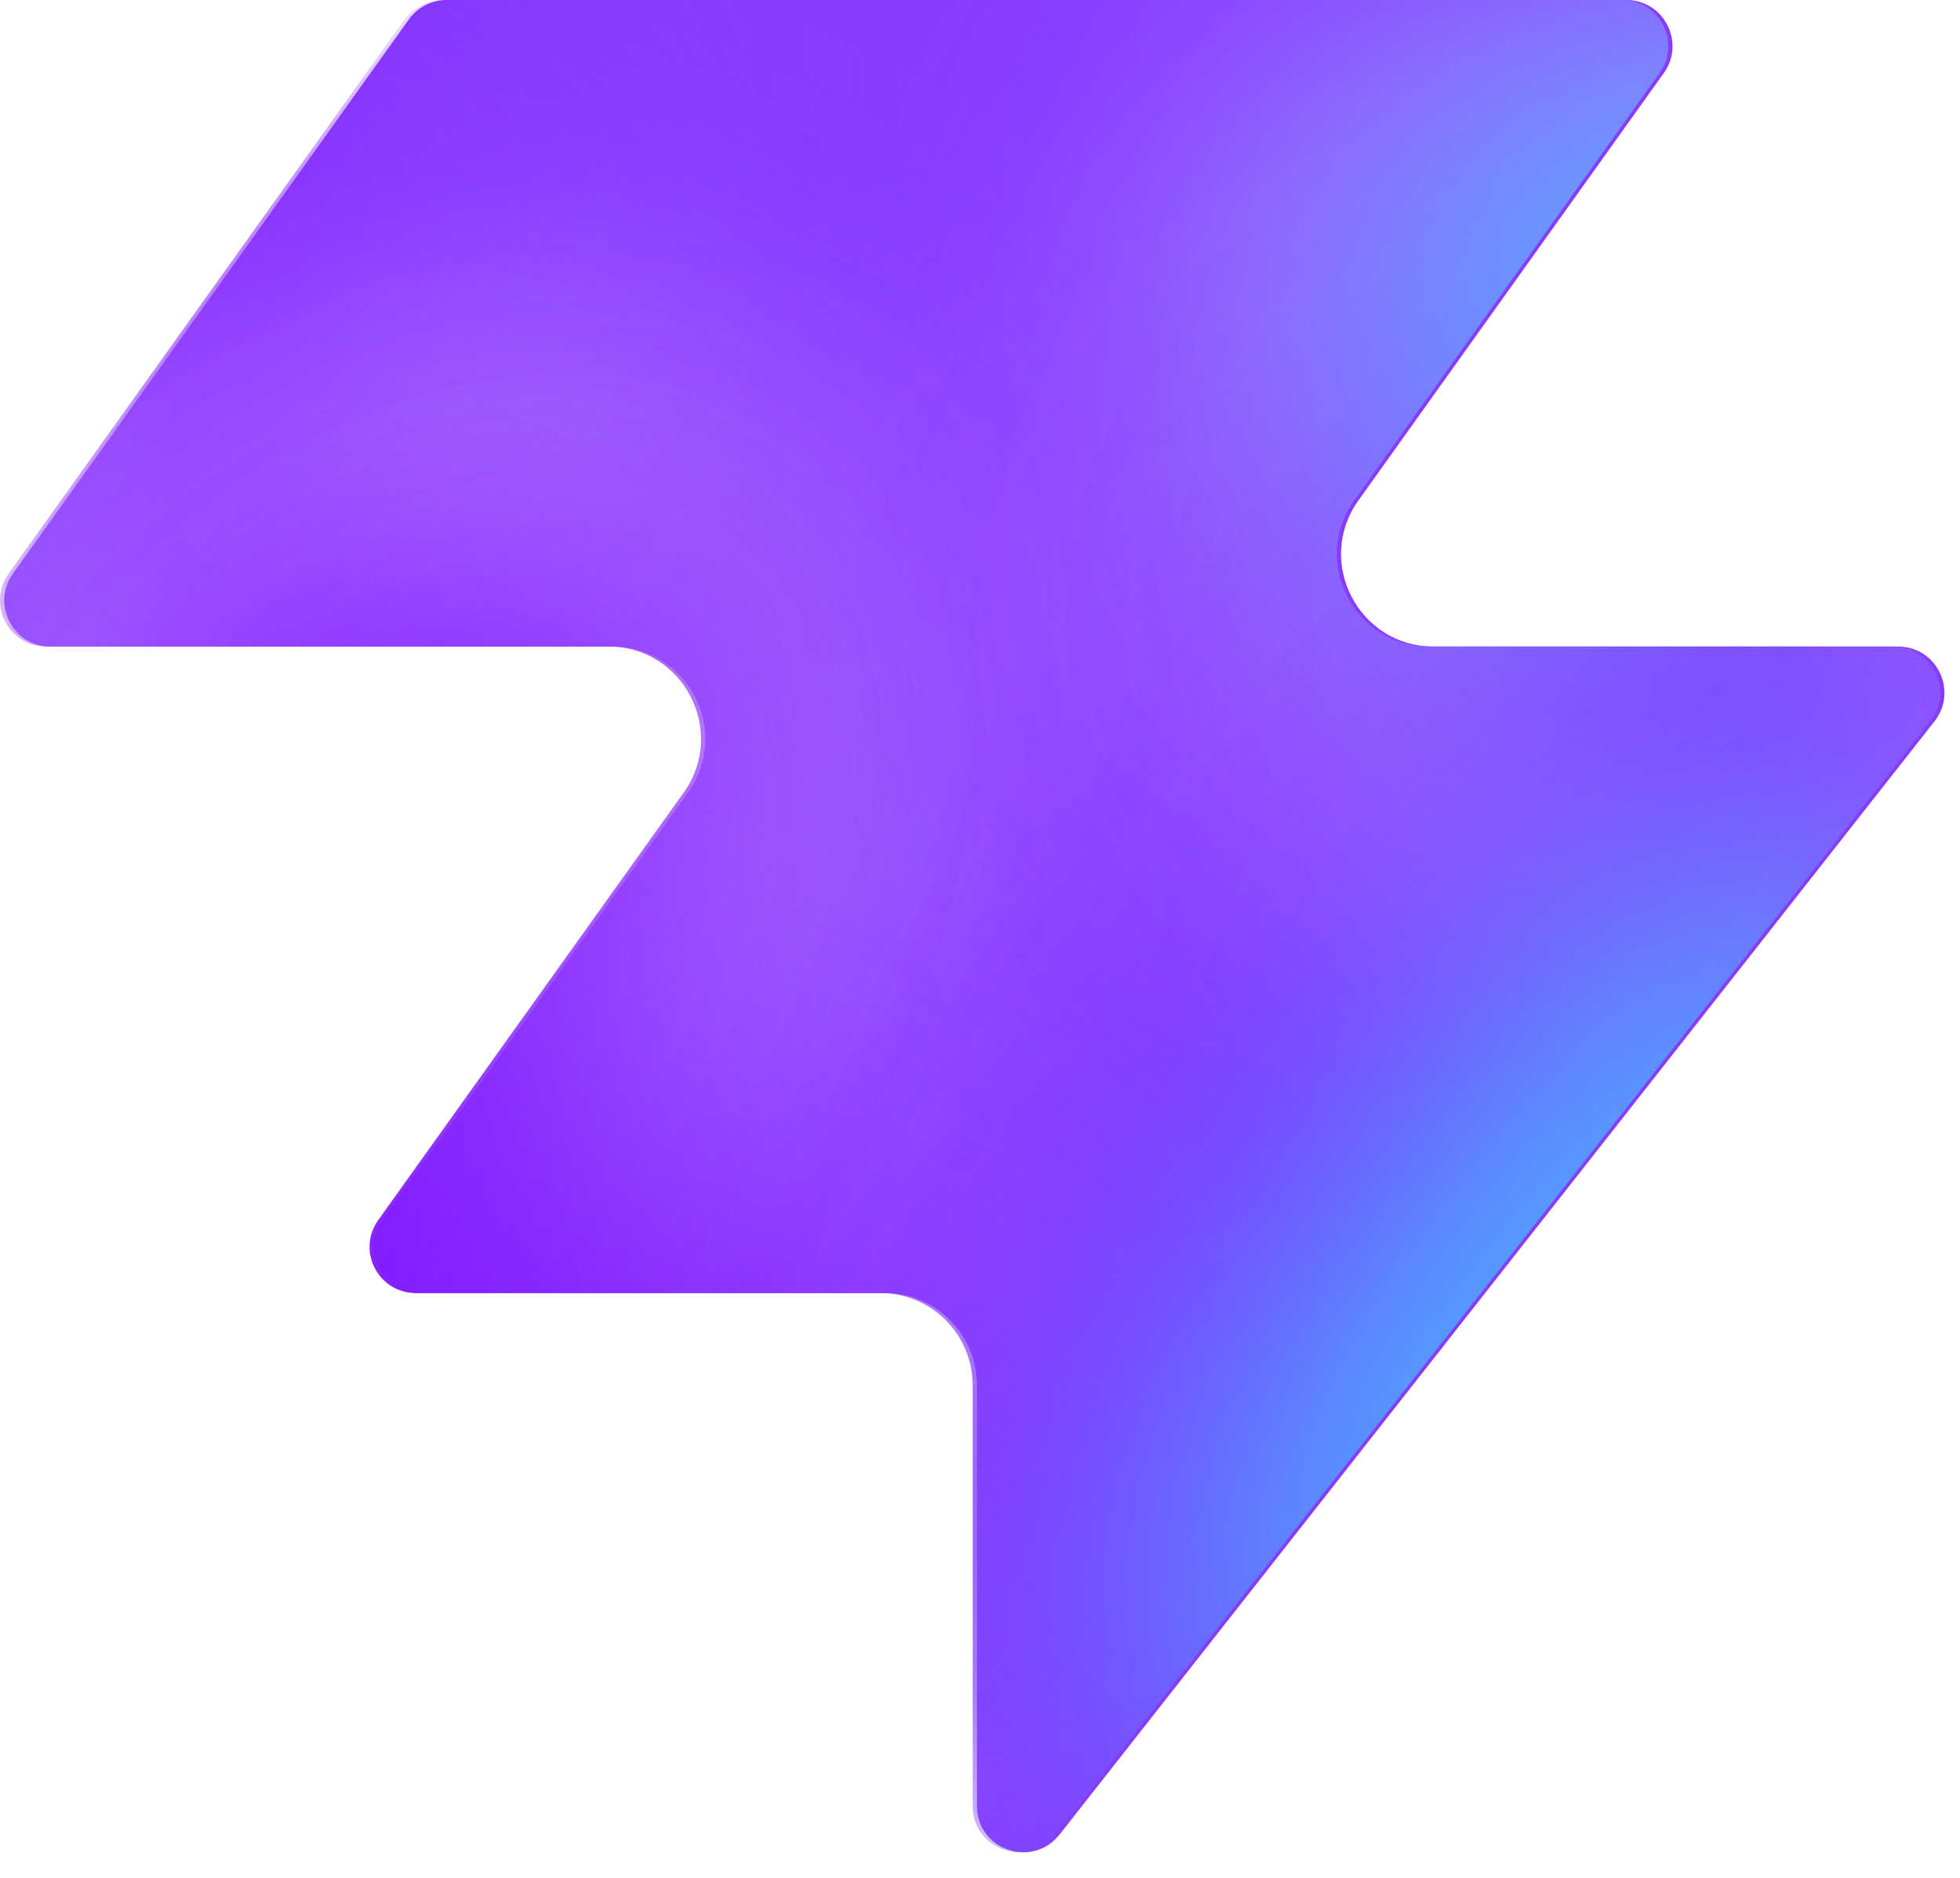
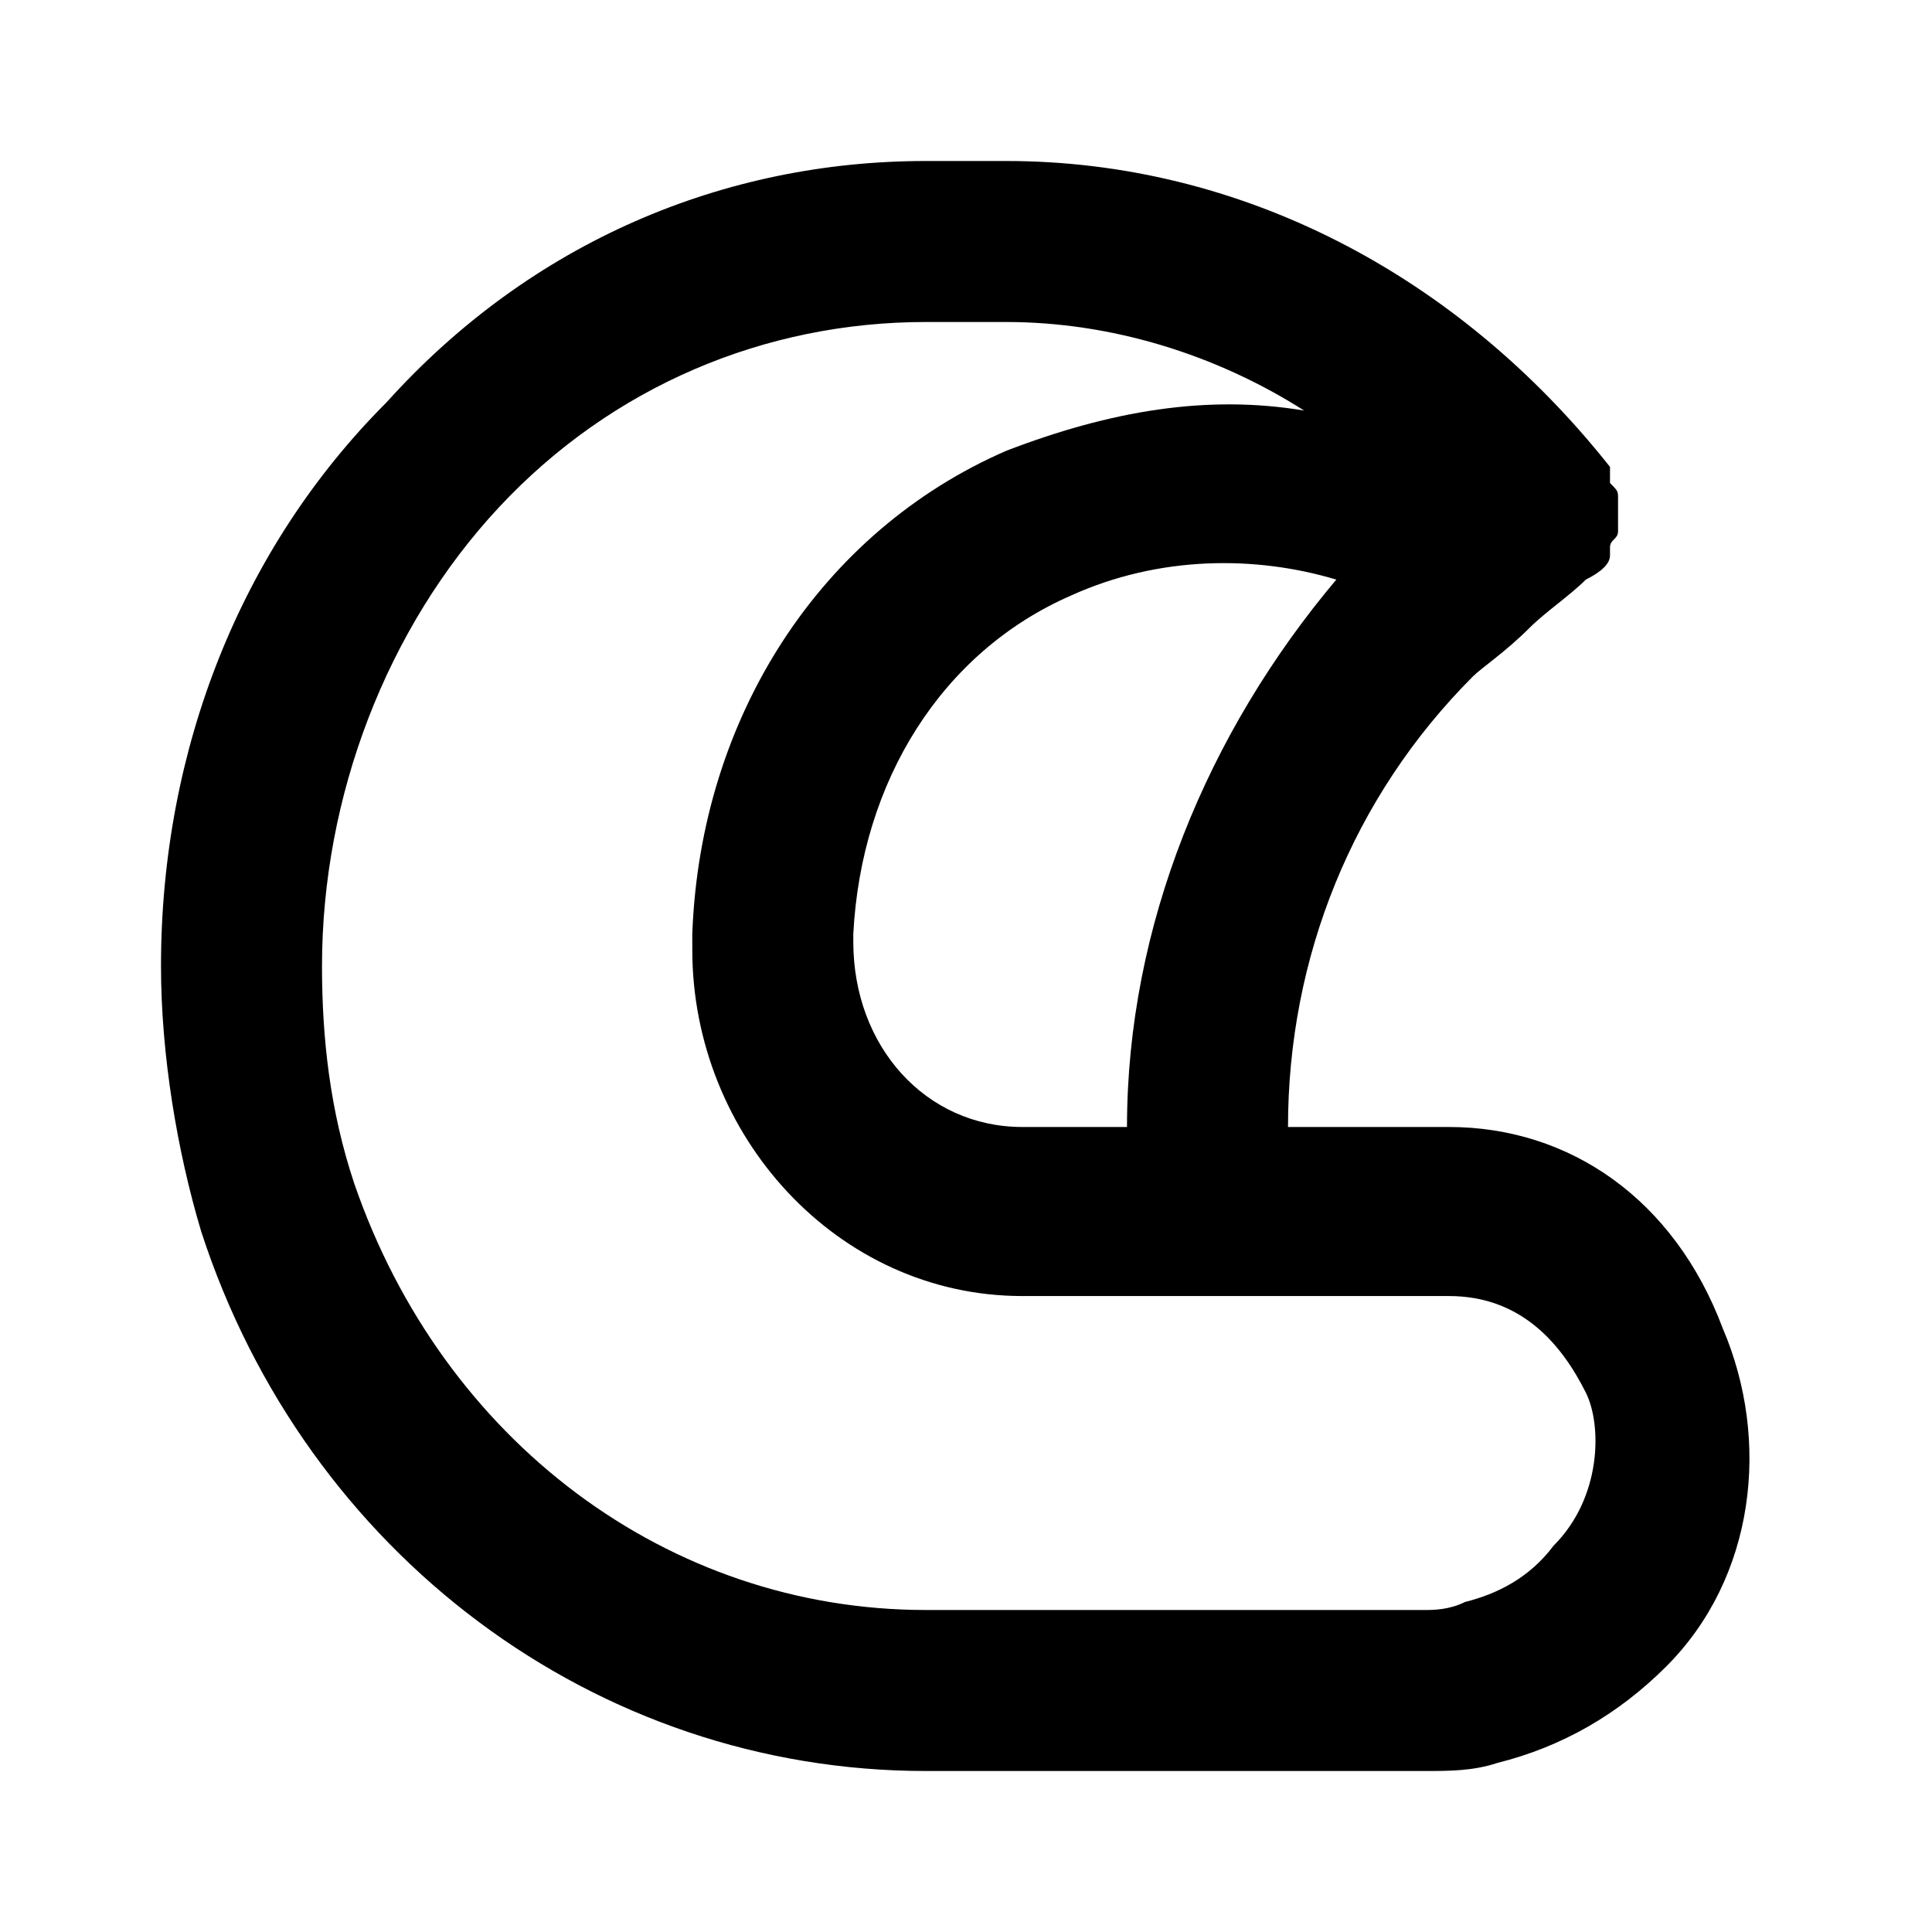
- <svg xmlns="http://www.w3.org/2000/svg" width="48" height="46" fill="none" viewBox="0 0 48 46">
-   <path fill="#863bff" d="M25.946 44.938c-.664.845-2.021.375-2.021-.698V33.937a2.26 2.26 0 0 0-2.262-2.262H10.287c-.92 0-1.456-1.04-.92-1.788l7.48-10.471c1.07-1.497 0-3.578-1.842-3.578H1.237c-.92 0-1.456-1.04-.92-1.788L10.013.474c.214-.297.556-.474.92-.474h28.894c.92 0 1.456 1.04.92 1.788l-7.48 10.471c-1.07 1.498 0 3.579 1.842 3.579h11.377c.943 0 1.473 1.088.89 1.83L25.947 44.94z" style="fill:#863bff;fill:color(display-p3 .525 .23 1);fill-opacity:1" />
-   <mask id="a" width="48" height="46" x="0" y="0" maskUnits="userSpaceOnUse" style="mask-type:alpha">
-     <path fill="#000" d="M25.842 44.938c-.664.844-2.021.375-2.021-.698V33.937a2.26 2.26 0 0 0-2.262-2.262H10.183c-.92 0-1.456-1.04-.92-1.788l7.48-10.471c1.07-1.498 0-3.579-1.842-3.579H1.133c-.92 0-1.456-1.04-.92-1.787L9.91.473c.214-.297.556-.474.92-.474h28.894c.92 0 1.456 1.04.92 1.788l-7.48 10.471c-1.07 1.498 0 3.578 1.842 3.578h11.377c.943 0 1.473 1.088.89 1.832L25.843 44.94z" style="fill:#000;fill-opacity:1" />
-   </mask>
-   <g mask="url(#a)">
-     <g filter="url(#b)">
-       <ellipse cx="5.508" cy="14.704" fill="#ede6ff" rx="5.508" ry="14.704" style="fill:#ede6ff;fill:color(display-p3 .927 .903 1);fill-opacity:1" transform="matrix(.00324 1 1 -.00324 -4.47 31.516)" />
-     </g>
-     <g filter="url(#c)">
-       <ellipse cx="10.399" cy="29.851" fill="#ede6ff" rx="10.399" ry="29.851" style="fill:#ede6ff;fill:color(display-p3 .927 .903 1);fill-opacity:1" transform="matrix(.00324 1 1 -.00324 -39.328 7.883)" />
-     </g>
-     <g filter="url(#d)">
-       <ellipse cx="5.508" cy="30.487" fill="#7e14ff" rx="5.508" ry="30.487" style="fill:#7e14ff;fill:color(display-p3 .492 .077 1);fill-opacity:1" transform="rotate(89.814 -25.913 -14.639)scale(1 -1)" />
-     </g>
-     <g filter="url(#e)">
-       <ellipse cx="5.508" cy="30.599" fill="#7e14ff" rx="5.508" ry="30.599" style="fill:#7e14ff;fill:color(display-p3 .492 .077 1);fill-opacity:1" transform="rotate(89.814 -32.644 -3.334)scale(1 -1)" />
-     </g>
-     <g filter="url(#f)">
-       <ellipse cx="5.508" cy="30.599" fill="#7e14ff" rx="5.508" ry="30.599" style="fill:#7e14ff;fill:color(display-p3 .492 .077 1);fill-opacity:1" transform="matrix(.00324 1 1 -.00324 -34.34 30.47)" />
-     </g>
-     <g filter="url(#g)">
-       <ellipse cx="14.072" cy="22.078" fill="#ede6ff" rx="14.072" ry="22.078" style="fill:#ede6ff;fill:color(display-p3 .927 .903 1);fill-opacity:1" transform="rotate(93.35 24.506 48.493)scale(-1 1)" />
-     </g>
-     <g filter="url(#h)">
-       <ellipse cx="3.47" cy="21.501" fill="#7e14ff" rx="3.47" ry="21.501" style="fill:#7e14ff;fill:color(display-p3 .492 .077 1);fill-opacity:1" transform="rotate(89.009 28.708 47.59)scale(-1 1)" />
-     </g>
-     <g filter="url(#i)">
-       <ellipse cx="3.47" cy="21.501" fill="#7e14ff" rx="3.47" ry="21.501" style="fill:#7e14ff;fill:color(display-p3 .492 .077 1);fill-opacity:1" transform="rotate(89.009 28.708 47.59)scale(-1 1)" />
-     </g>
-     <g filter="url(#j)">
-       <ellipse cx=".387" cy="8.972" fill="#7e14ff" rx="4.407" ry="29.108" style="fill:#7e14ff;fill:color(display-p3 .492 .077 1);fill-opacity:1" transform="rotate(39.51 .387 8.972)" />
-     </g>
-     <g filter="url(#k)">
-       <ellipse cx="47.523" cy="-6.092" fill="#7e14ff" rx="4.407" ry="29.108" style="fill:#7e14ff;fill:color(display-p3 .492 .077 1);fill-opacity:1" transform="rotate(37.892 47.523 -6.092)" />
-     </g>
-     <g filter="url(#l)">
-       <ellipse cx="41.412" cy="6.333" fill="#47bfff" rx="5.971" ry="9.665" style="fill:#47bfff;fill:color(display-p3 .28 .748 1);fill-opacity:1" transform="rotate(37.892 41.412 6.333)" />
-     </g>
-     <g filter="url(#m)">
-       <ellipse cx="-1.879" cy="38.332" fill="#7e14ff" rx="4.407" ry="29.108" style="fill:#7e14ff;fill:color(display-p3 .492 .077 1);fill-opacity:1" transform="rotate(37.892 -1.88 38.332)" />
-     </g>
-     <g filter="url(#n)">
-       <ellipse cx="-1.879" cy="38.332" fill="#7e14ff" rx="4.407" ry="29.108" style="fill:#7e14ff;fill:color(display-p3 .492 .077 1);fill-opacity:1" transform="rotate(37.892 -1.88 38.332)" />
-     </g>
-     <g filter="url(#o)">
-       <ellipse cx="35.651" cy="29.907" fill="#7e14ff" rx="4.407" ry="29.108" style="fill:#7e14ff;fill:color(display-p3 .492 .077 1);fill-opacity:1" transform="rotate(37.892 35.651 29.907)" />
-     </g>
-     <g filter="url(#p)">
-       <ellipse cx="38.418" cy="32.4" fill="#47bfff" rx="5.971" ry="15.297" style="fill:#47bfff;fill:color(display-p3 .28 .748 1);fill-opacity:1" transform="rotate(37.892 38.418 32.4)" />
-     </g>
-   </g>
-   <defs>
-     <filter id="b" width="60.045" height="41.654" x="-19.77" y="16.149" color-interpolation-filters="sRGB" filterUnits="userSpaceOnUse">
-       <feFlood flood-opacity="0" result="BackgroundImageFix" />
-       <feBlend in="SourceGraphic" in2="BackgroundImageFix" result="shape" />
-       <feGaussianBlur result="effect1_foregroundBlur_2002_17158" stdDeviation="7.659" />
-     </filter>
-     <filter id="c" width="90.34" height="51.437" x="-54.613" y="-7.533" color-interpolation-filters="sRGB" filterUnits="userSpaceOnUse">
-       <feFlood flood-opacity="0" result="BackgroundImageFix" />
-       <feBlend in="SourceGraphic" in2="BackgroundImageFix" result="shape" />
-       <feGaussianBlur result="effect1_foregroundBlur_2002_17158" stdDeviation="7.659" />
-     </filter>
-     <filter id="d" width="79.355" height="29.4" x="-49.64" y="2.03" color-interpolation-filters="sRGB" filterUnits="userSpaceOnUse">
-       <feFlood flood-opacity="0" result="BackgroundImageFix" />
-       <feBlend in="SourceGraphic" in2="BackgroundImageFix" result="shape" />
-       <feGaussianBlur result="effect1_foregroundBlur_2002_17158" stdDeviation="4.596" />
-     </filter>
-     <filter id="e" width="79.579" height="29.4" x="-45.045" y="20.029" color-interpolation-filters="sRGB" filterUnits="userSpaceOnUse">
-       <feFlood flood-opacity="0" result="BackgroundImageFix" />
-       <feBlend in="SourceGraphic" in2="BackgroundImageFix" result="shape" />
-       <feGaussianBlur result="effect1_foregroundBlur_2002_17158" stdDeviation="4.596" />
-     </filter>
-     <filter id="f" width="79.579" height="29.4" x="-43.513" y="21.178" color-interpolation-filters="sRGB" filterUnits="userSpaceOnUse">
-       <feFlood flood-opacity="0" result="BackgroundImageFix" />
-       <feBlend in="SourceGraphic" in2="BackgroundImageFix" result="shape" />
-       <feGaussianBlur result="effect1_foregroundBlur_2002_17158" stdDeviation="4.596" />
-     </filter>
-     <filter id="g" width="74.749" height="58.852" x="15.756" y="-17.901" color-interpolation-filters="sRGB" filterUnits="userSpaceOnUse">
-       <feFlood flood-opacity="0" result="BackgroundImageFix" />
-       <feBlend in="SourceGraphic" in2="BackgroundImageFix" result="shape" />
-       <feGaussianBlur result="effect1_foregroundBlur_2002_17158" stdDeviation="7.659" />
-     </filter>
-     <filter id="h" width="61.377" height="25.362" x="23.548" y="2.284" color-interpolation-filters="sRGB" filterUnits="userSpaceOnUse">
-       <feFlood flood-opacity="0" result="BackgroundImageFix" />
-       <feBlend in="SourceGraphic" in2="BackgroundImageFix" result="shape" />
-       <feGaussianBlur result="effect1_foregroundBlur_2002_17158" stdDeviation="4.596" />
-     </filter>
-     <filter id="i" width="61.377" height="25.362" x="23.548" y="2.284" color-interpolation-filters="sRGB" filterUnits="userSpaceOnUse">
-       <feFlood flood-opacity="0" result="BackgroundImageFix" />
-       <feBlend in="SourceGraphic" in2="BackgroundImageFix" result="shape" />
-       <feGaussianBlur result="effect1_foregroundBlur_2002_17158" stdDeviation="4.596" />
-     </filter>
-     <filter id="j" width="56.045" height="63.649" x="-27.636" y="-22.853" color-interpolation-filters="sRGB" filterUnits="userSpaceOnUse">
-       <feFlood flood-opacity="0" result="BackgroundImageFix" />
-       <feBlend in="SourceGraphic" in2="BackgroundImageFix" result="shape" />
-       <feGaussianBlur result="effect1_foregroundBlur_2002_17158" stdDeviation="4.596" />
-     </filter>
-     <filter id="k" width="54.814" height="64.646" x="20.116" y="-38.415" color-interpolation-filters="sRGB" filterUnits="userSpaceOnUse">
-       <feFlood flood-opacity="0" result="BackgroundImageFix" />
-       <feBlend in="SourceGraphic" in2="BackgroundImageFix" result="shape" />
-       <feGaussianBlur result="effect1_foregroundBlur_2002_17158" stdDeviation="4.596" />
-     </filter>
-     <filter id="l" width="33.541" height="35.313" x="24.641" y="-11.323" color-interpolation-filters="sRGB" filterUnits="userSpaceOnUse">
-       <feFlood flood-opacity="0" result="BackgroundImageFix" />
-       <feBlend in="SourceGraphic" in2="BackgroundImageFix" result="shape" />
-       <feGaussianBlur result="effect1_foregroundBlur_2002_17158" stdDeviation="4.596" />
-     </filter>
-     <filter id="m" width="54.814" height="64.646" x="-29.286" y="6.009" color-interpolation-filters="sRGB" filterUnits="userSpaceOnUse">
-       <feFlood flood-opacity="0" result="BackgroundImageFix" />
-       <feBlend in="SourceGraphic" in2="BackgroundImageFix" result="shape" />
-       <feGaussianBlur result="effect1_foregroundBlur_2002_17158" stdDeviation="4.596" />
-     </filter>
-     <filter id="n" width="54.814" height="64.646" x="-29.286" y="6.009" color-interpolation-filters="sRGB" filterUnits="userSpaceOnUse">
-       <feFlood flood-opacity="0" result="BackgroundImageFix" />
-       <feBlend in="SourceGraphic" in2="BackgroundImageFix" result="shape" />
-       <feGaussianBlur result="effect1_foregroundBlur_2002_17158" stdDeviation="4.596" />
-     </filter>
-     <filter id="o" width="54.814" height="64.646" x="8.244" y="-2.416" color-interpolation-filters="sRGB" filterUnits="userSpaceOnUse">
-       <feFlood flood-opacity="0" result="BackgroundImageFix" />
-       <feBlend in="SourceGraphic" in2="BackgroundImageFix" result="shape" />
-       <feGaussianBlur result="effect1_foregroundBlur_2002_17158" stdDeviation="4.596" />
-     </filter>
-     <filter id="p" width="39.409" height="43.623" x="18.713" y="10.588" color-interpolation-filters="sRGB" filterUnits="userSpaceOnUse">
-       <feFlood flood-opacity="0" result="BackgroundImageFix" />
-       <feBlend in="SourceGraphic" in2="BackgroundImageFix" result="shape" />
-       <feGaussianBlur result="effect1_foregroundBlur_2002_17158" stdDeviation="4.596" />
-     </filter>
-   </defs>
+ <svg xmlns="http://www.w3.org/2000/svg" width="196" height="196" viewBox="0 0 196 196" fill="none">
+   <path d="M147 114.333H145.367H130.667C130.667 97.183 137.2 80.85 149.45 68.6C150.267 67.783 152.717 66.15 155.167 63.7C156.8 62.067 159.25 60.433 160.883 58.8C162.517 57.983 163.333 57.167 163.333 56.35V55.533C163.333 54.717 164.15 54.717 164.15 53.9C164.15 53.083 164.15 53.083 164.15 52.267C164.15 51.45 164.15 51.45 164.15 50.633C164.15 49.817 164.15 49.817 163.333 49C163.333 49 163.333 48.183 163.333 47.367C147.817 27.767 125.767 16.333 102.083 16.333H93.917C73.5 16.333 53.9 24.5 39.2 40.833C24.5 55.533 16.333 75.95 16.333 98C16.333 106.983 17.967 116.783 20.417 124.95C31.033 157.617 60.433 179.667 93.917 179.667H144.55C147 179.667 149.45 179.667 151.9 178.85C158.433 177.217 164.15 173.95 169.05 169.05C178.033 160.067 179.667 146.183 174.767 134.75C169.867 121.683 159.25 114.333 147 114.333ZM114.333 114.333H103.717C93.917 114.333 86.567 106.167 86.567 95.55V94.733C87.383 79.217 95.55 66.15 108.617 60.433C117.6 56.35 127.4 56.35 135.567 58.8C122.5 74.317 114.333 93.917 114.333 114.333ZM157.617 156.8C157.617 157.617 157.617 157.617 157.617 156.8C155.167 160.067 151.9 161.7 148.633 162.517C147 163.333 145.367 163.333 144.55 163.333H93.917C67.783 163.333 44.917 146.183 35.933 120.05C33.483 112.7 32.667 105.35 32.667 98C32.667 80.85 39.2 63.7 50.633 51.45C62.067 39.2 77.583 32.667 93.917 32.667H102.083C112.7 32.667 123.317 35.933 132.3 41.65C122.5 40.017 112.7 41.65 102.083 45.733C83.3 53.9 71.05 72.683 70.233 94.733V96.367C70.233 115.15 84.933 131.483 103.717 131.483H122.5H145.367H147C154.35 131.483 158.433 136.383 160.883 141.283C162.517 144.55 162.517 151.9 157.617 156.8Z" fill="black" />
</svg>
